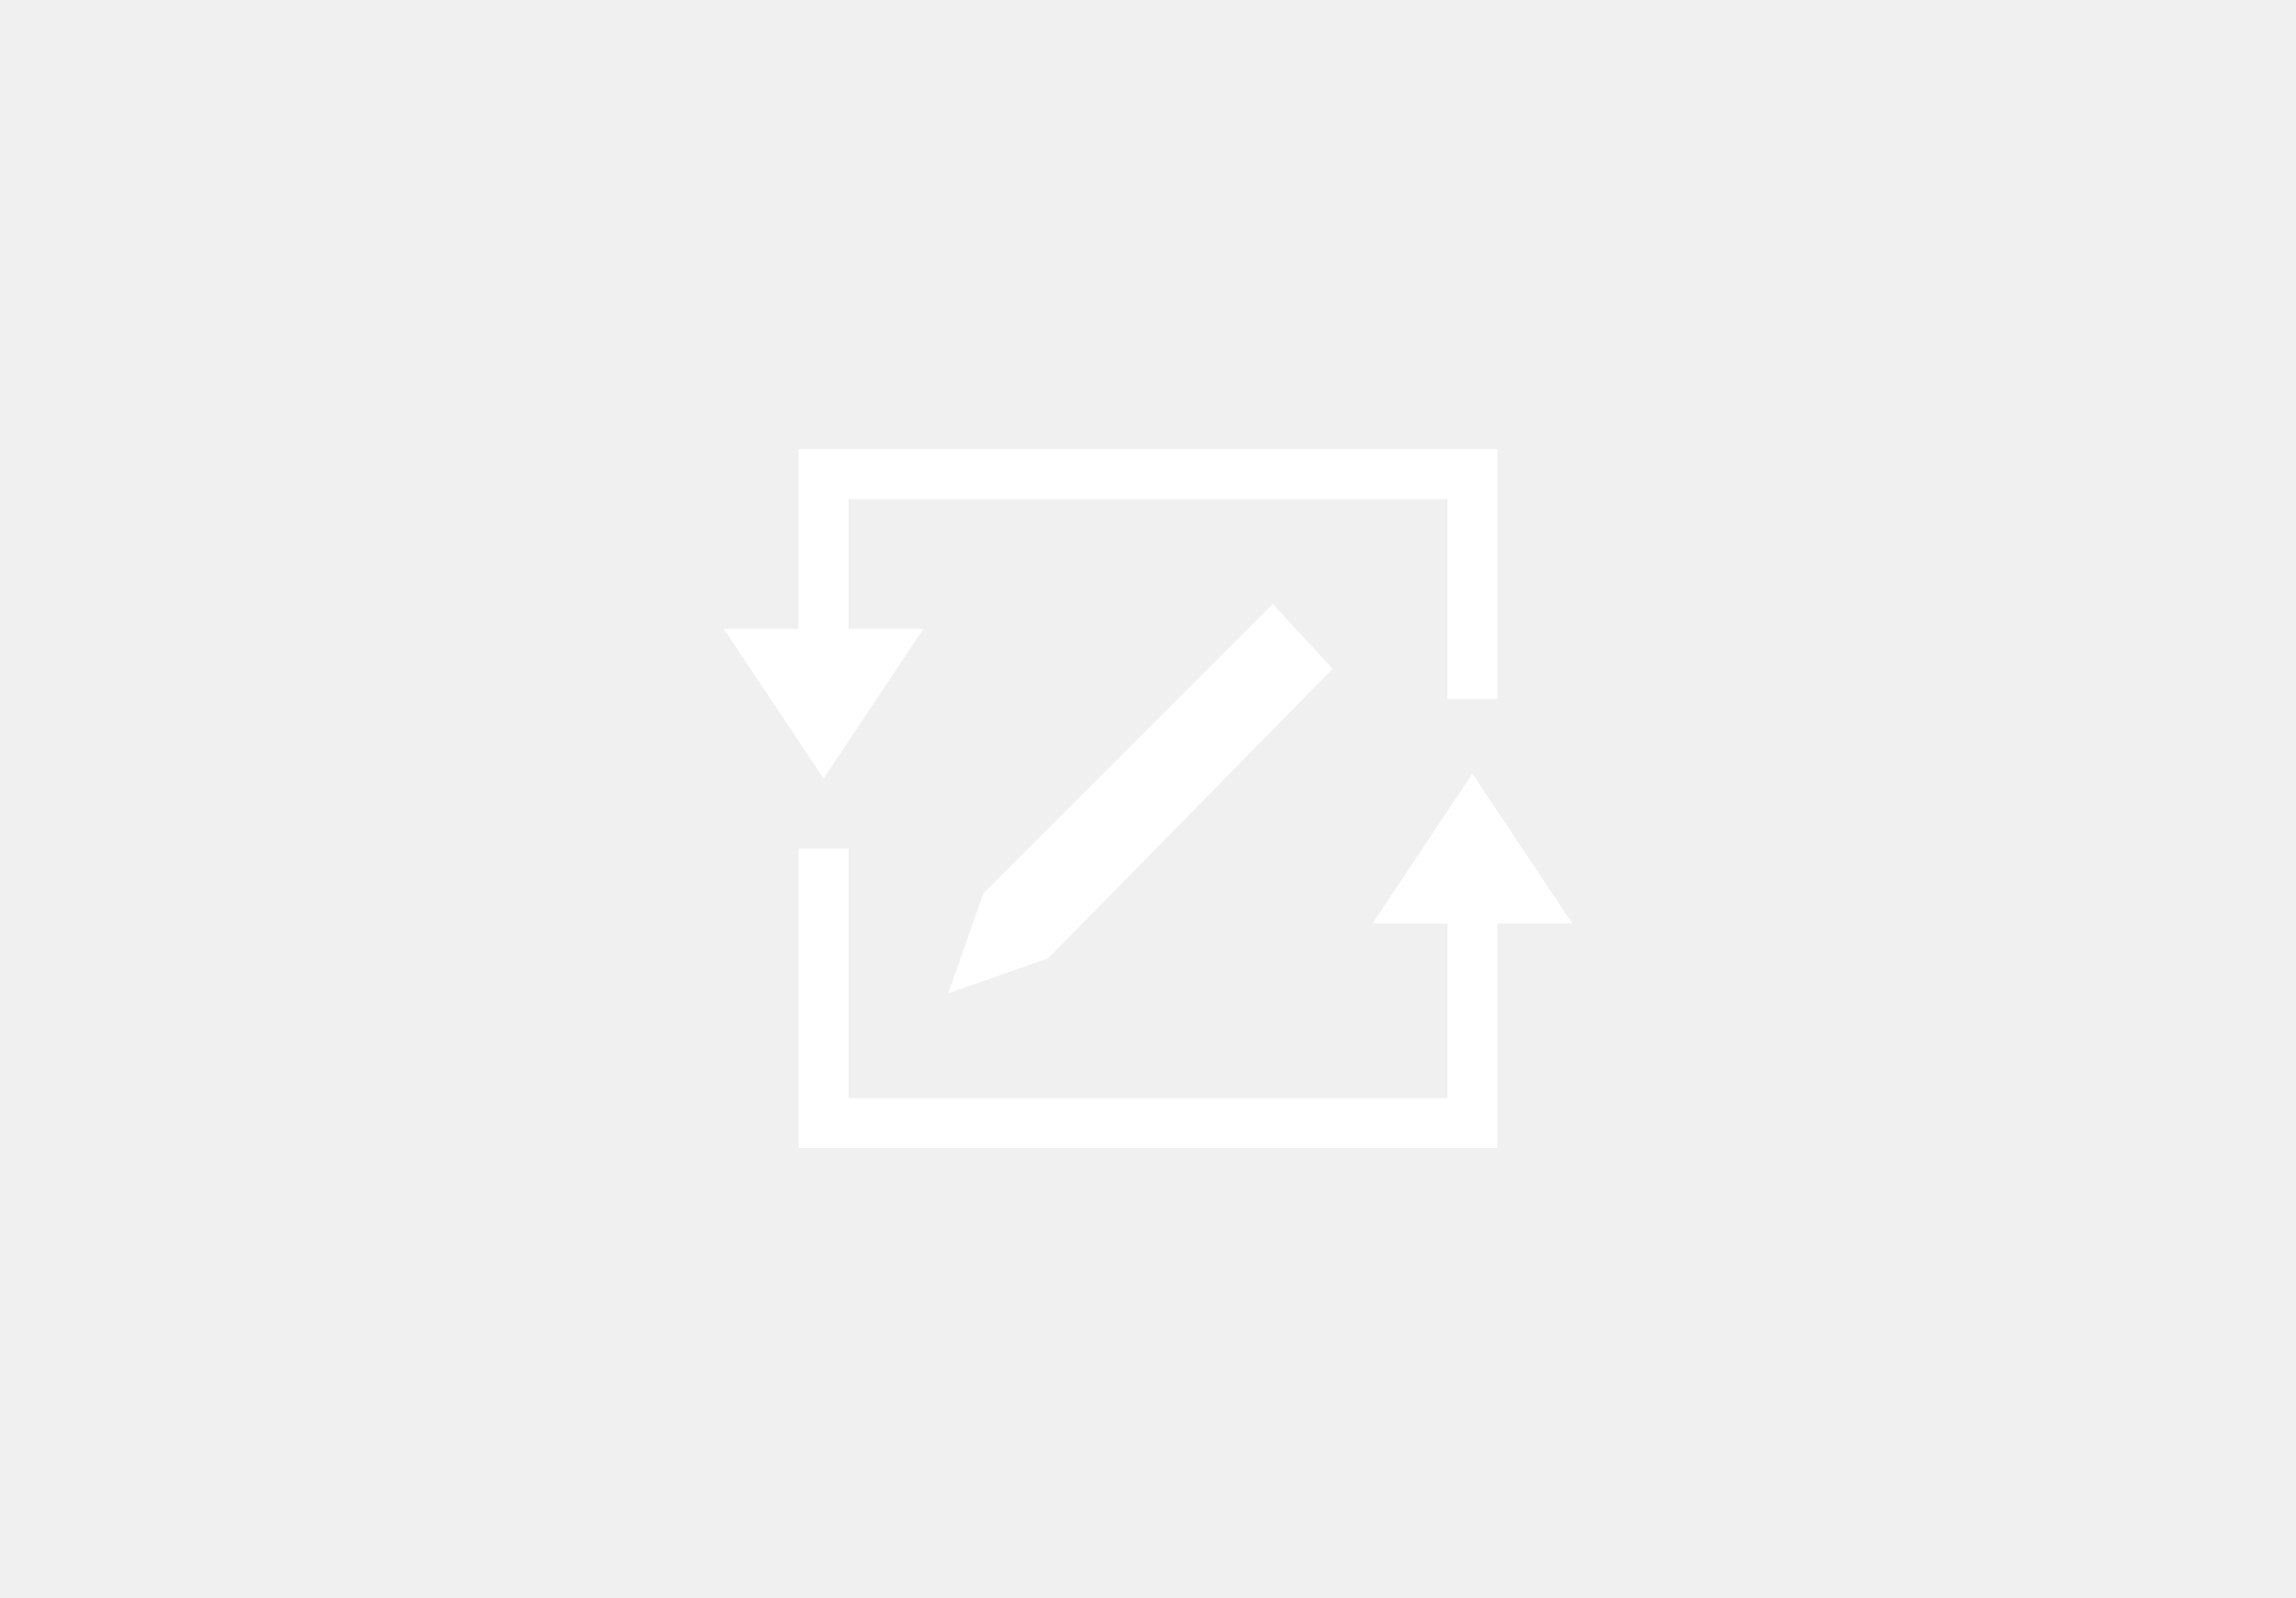
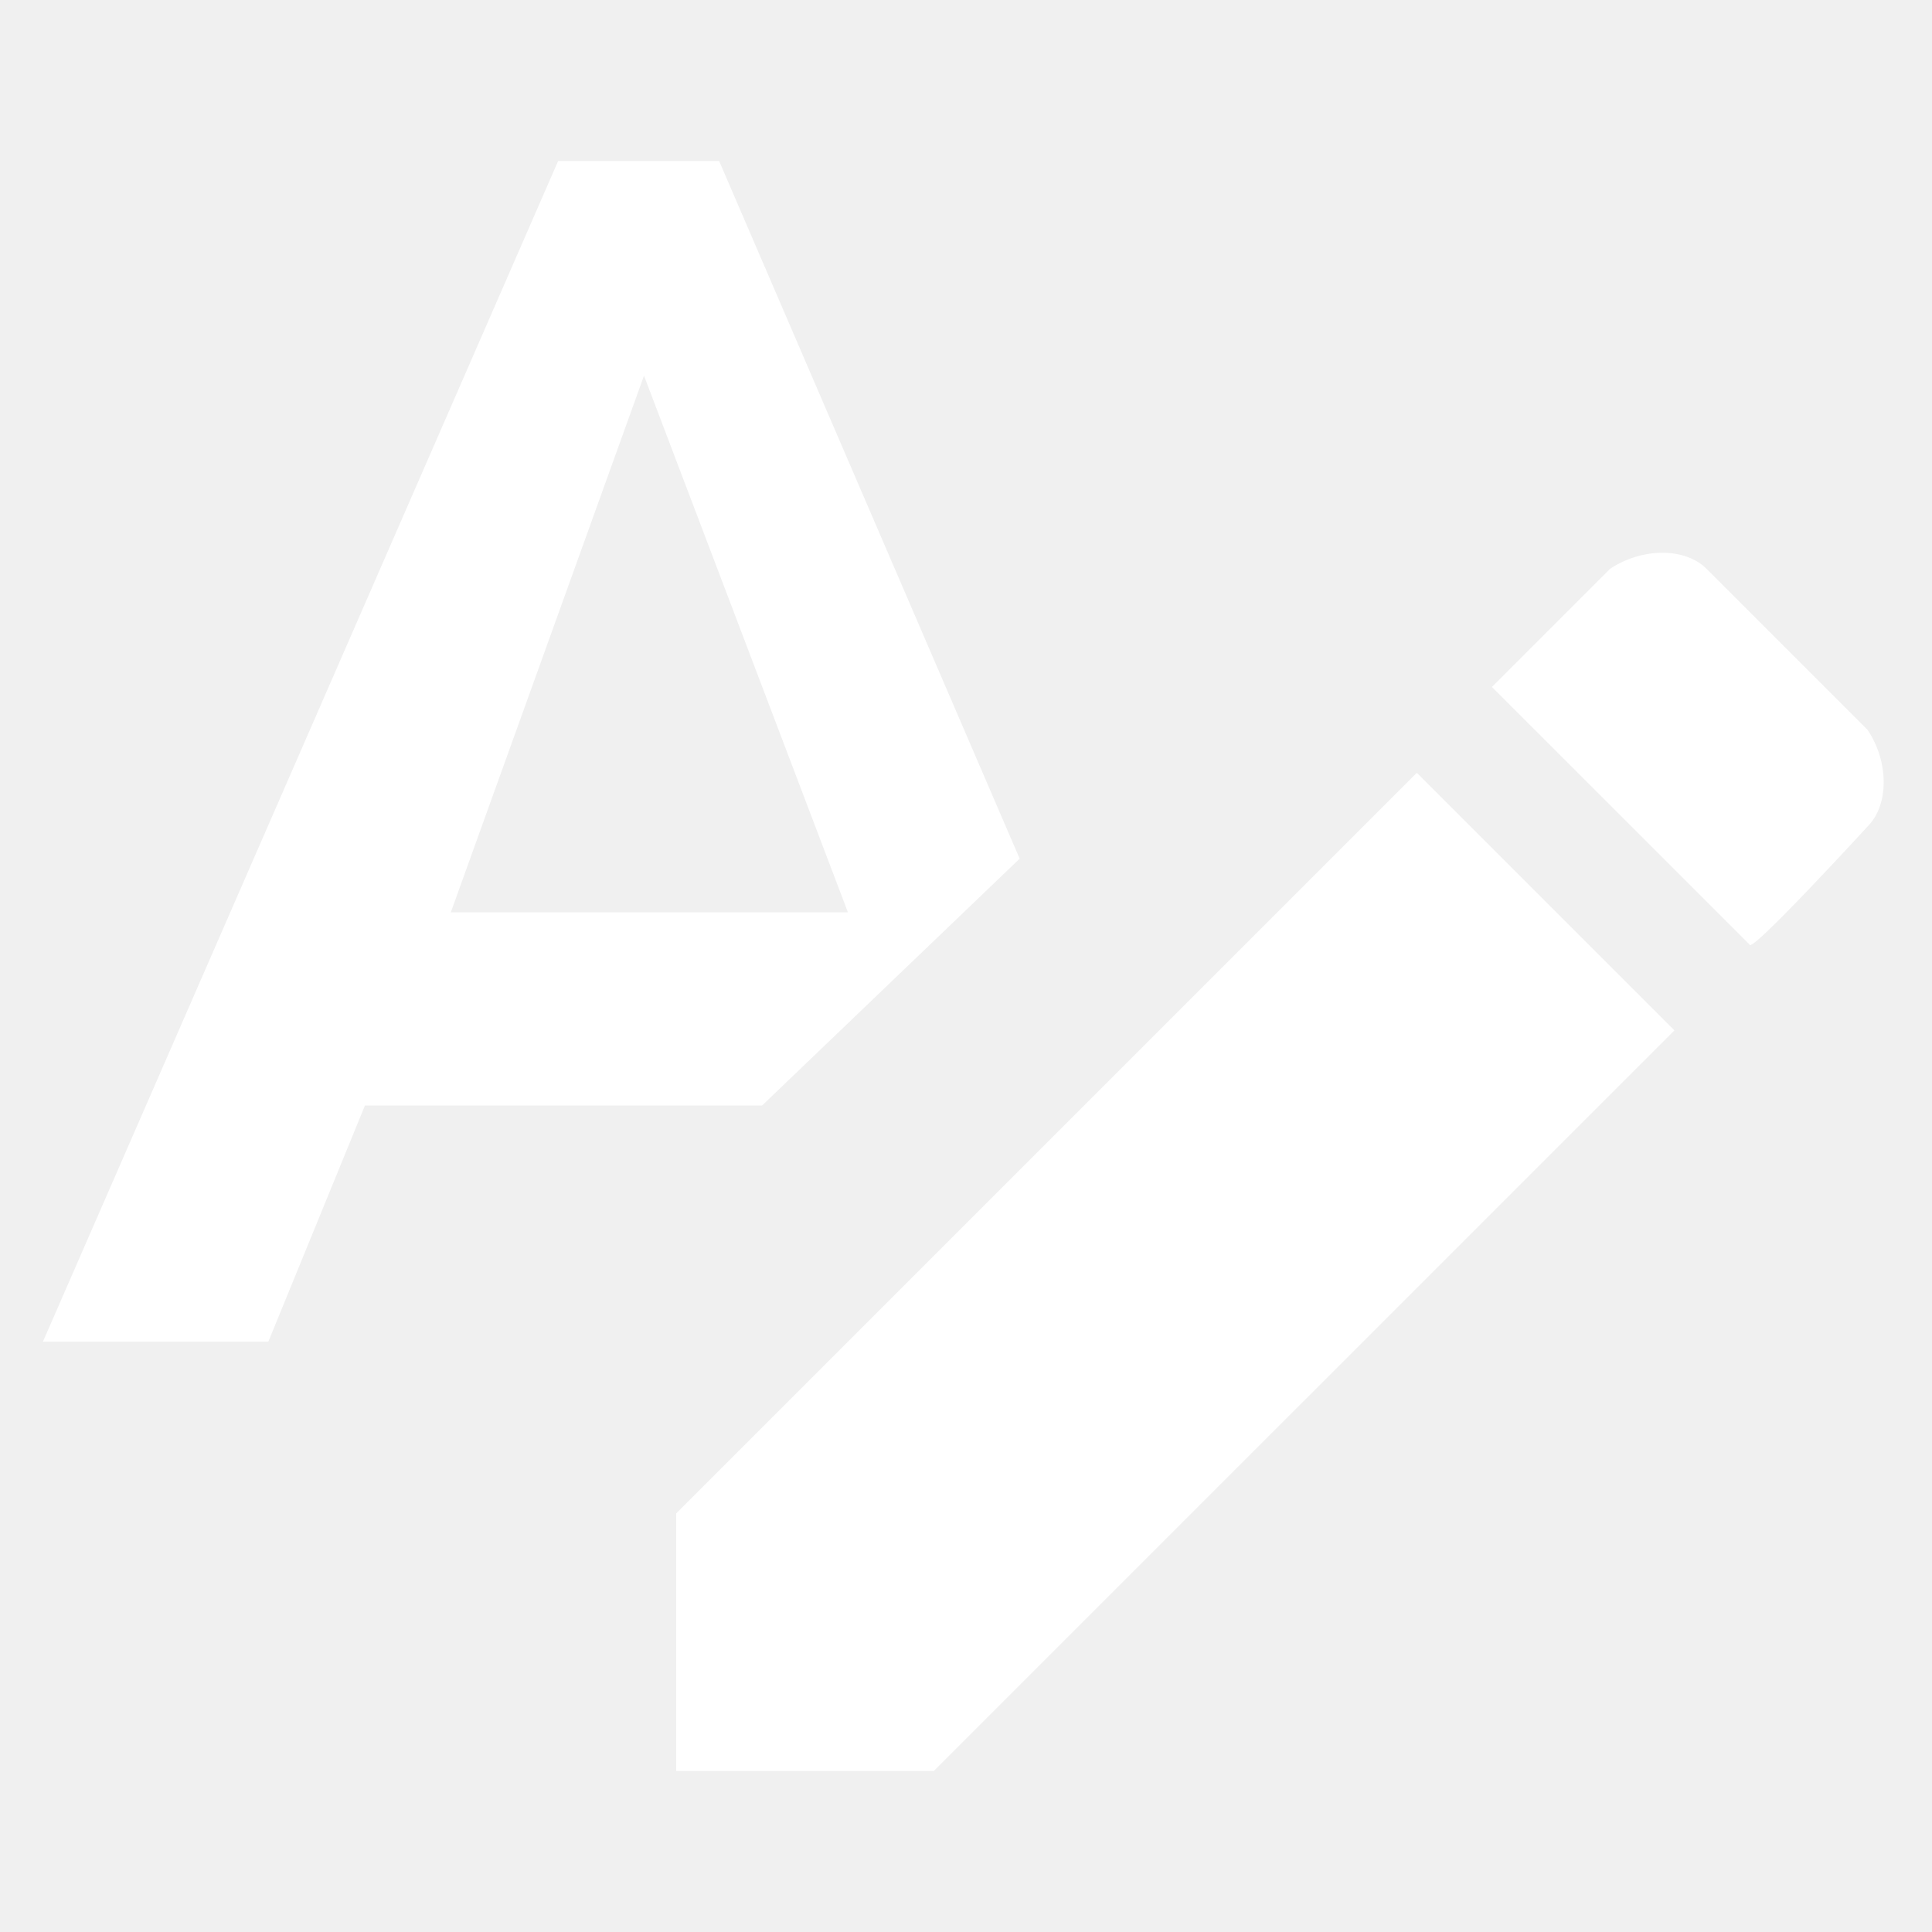
- <svg xmlns="http://www.w3.org/2000/svg" version="1.1" id="Layer_1" x="0px" y="0px" viewBox="0 0 46 32" style="enable-background:new 0 0 46 32;" xml:space="preserve">
+ <svg xmlns="http://www.w3.org/2000/svg" version="1.1" id="Layer_1" x="0px" y="0px" viewBox="-288 411.9 18 18" style="enable-background:new -288 411.9 18 18;" xml:space="preserve">
  <style type="text/css">
- 	.st0{fill:#FFFFFF;}
+ 	.st0{fill:none;}
+ 	.st1{fill:#FFFFFF;}
</style>
  <g>
-     <g>
-       <polygon class="st0" points="18.5,12.6 17,12.6 17,10 29,10 29,14 30,14 30,9 16,9 16,12.6 14.5,12.6 16.5,15.6   " />
-       <polygon class="st0" points="31.5,18.5 29.5,15.5 27.5,18.5 29,18.5 29,22 17,22 17,17 16,17 16,23 30,23 30,18.5   " />
-     </g>
-     <polygon class="st0" points="25.5,12.1 19.7,17.9 19,19.9 21,19.2 26.7,13.4  " />
+     <path class="st0" d="M-288,411.9h18v18h-18V411.9z" />
+     <path class="st1" d="M-281.7,426v2.4h2.4l6.9-6.9l-2.4-2.4L-281.7,426z M-270.6,419.6c0.2-0.2,0.2-0.6,0-0.9l-1.5-1.5   c-0.2-0.2-0.6-0.2-0.9,0l-1.1,1.1l2.4,2.4C-271.7,420.8-270.6,419.6-270.6,419.6z" />
+     <path class="st1" d="M-278.5,419.9l-2.8-6.5h-1.5l-4.8,11h2.1l0.9-2.2h3.7L-278.5,419.9z M-282,415.4l1.9,5h-3.7L-282,415.4z" />
  </g>
</svg>
